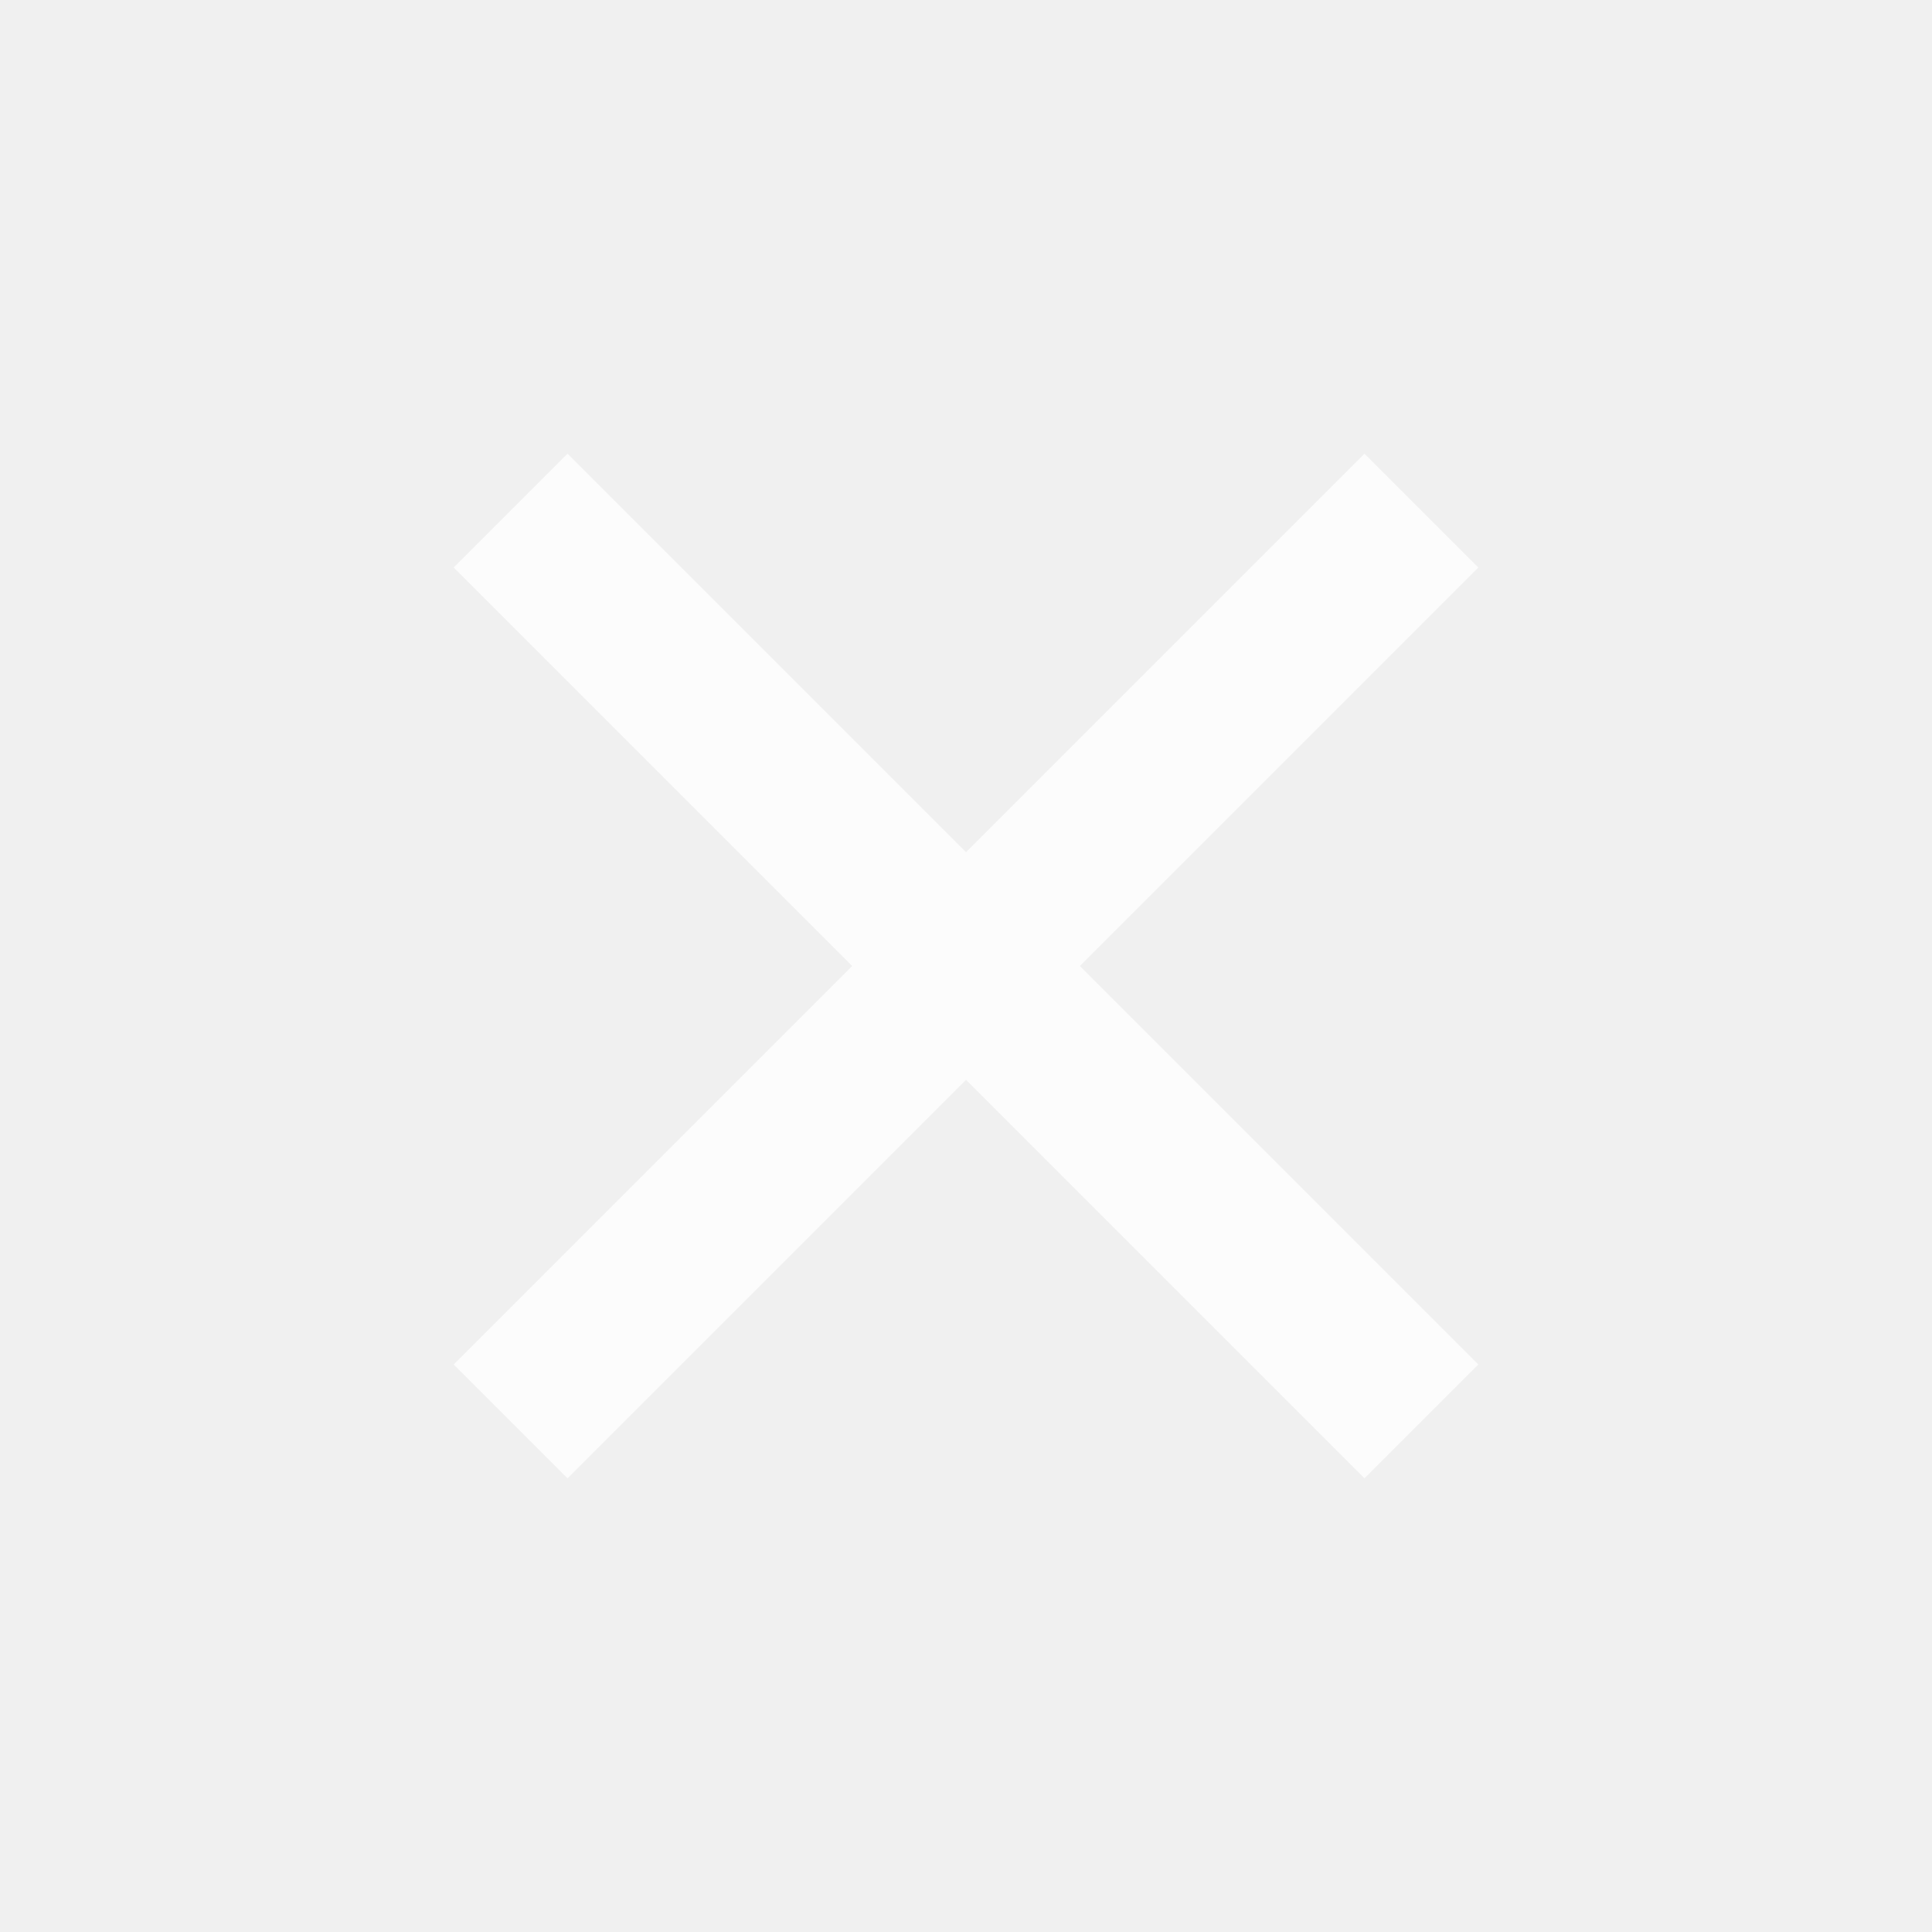
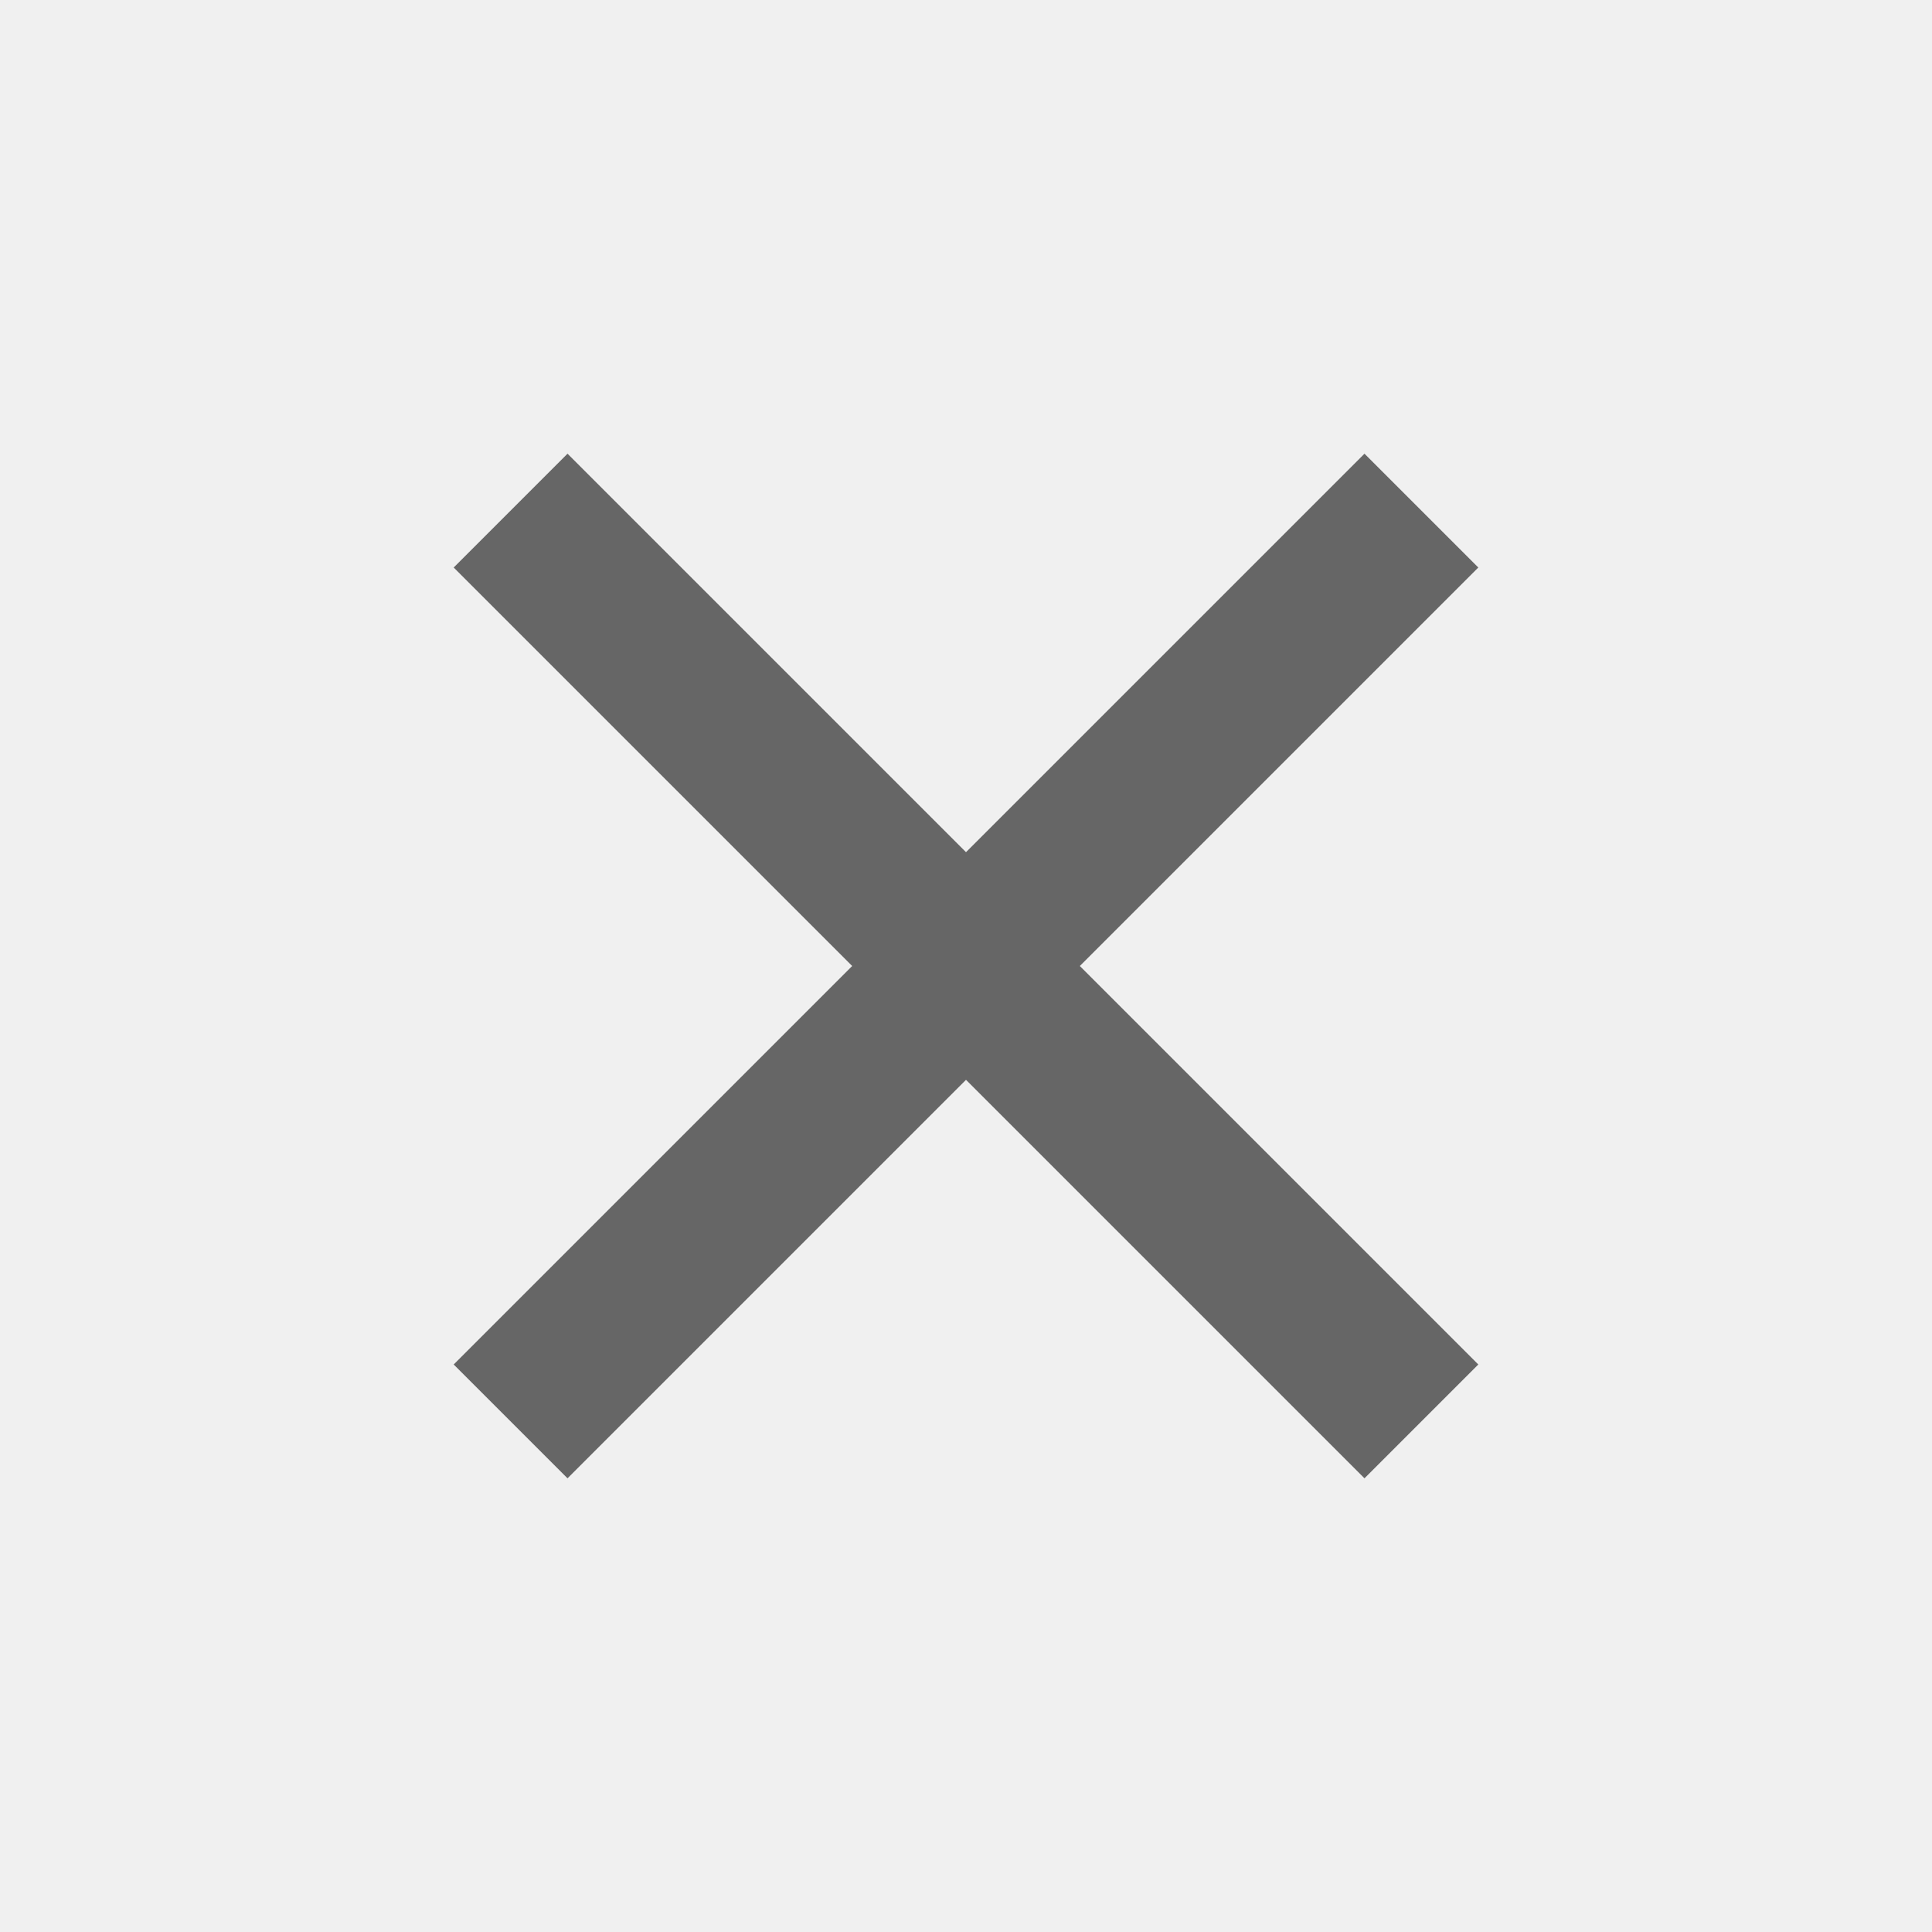
<svg xmlns="http://www.w3.org/2000/svg" width="12" height="12" viewBox="0 0 12 12" fill="none">
-   <g id="Frame">
-     <path id="Vector" d="M6 5.293L8.475 2.818L9.182 3.525L6.707 6L9.182 8.475L8.475 9.182L6 6.707L3.525 9.182L2.818 8.475L5.293 6L2.818 3.525L3.525 2.818L6 5.293Z" fill="white" fill-opacity="0.8" />
-   </g>
+   <path d="M6 5.293L8.475 2.818L9.182 3.525L6.707 6L9.182 8.475L8.475 9.182L6 6.707L3.525 9.182L2.818 8.475L5.293 6L2.818 3.525L3.525 2.818L6 5.293Z" fill="#666666" />
</svg>
